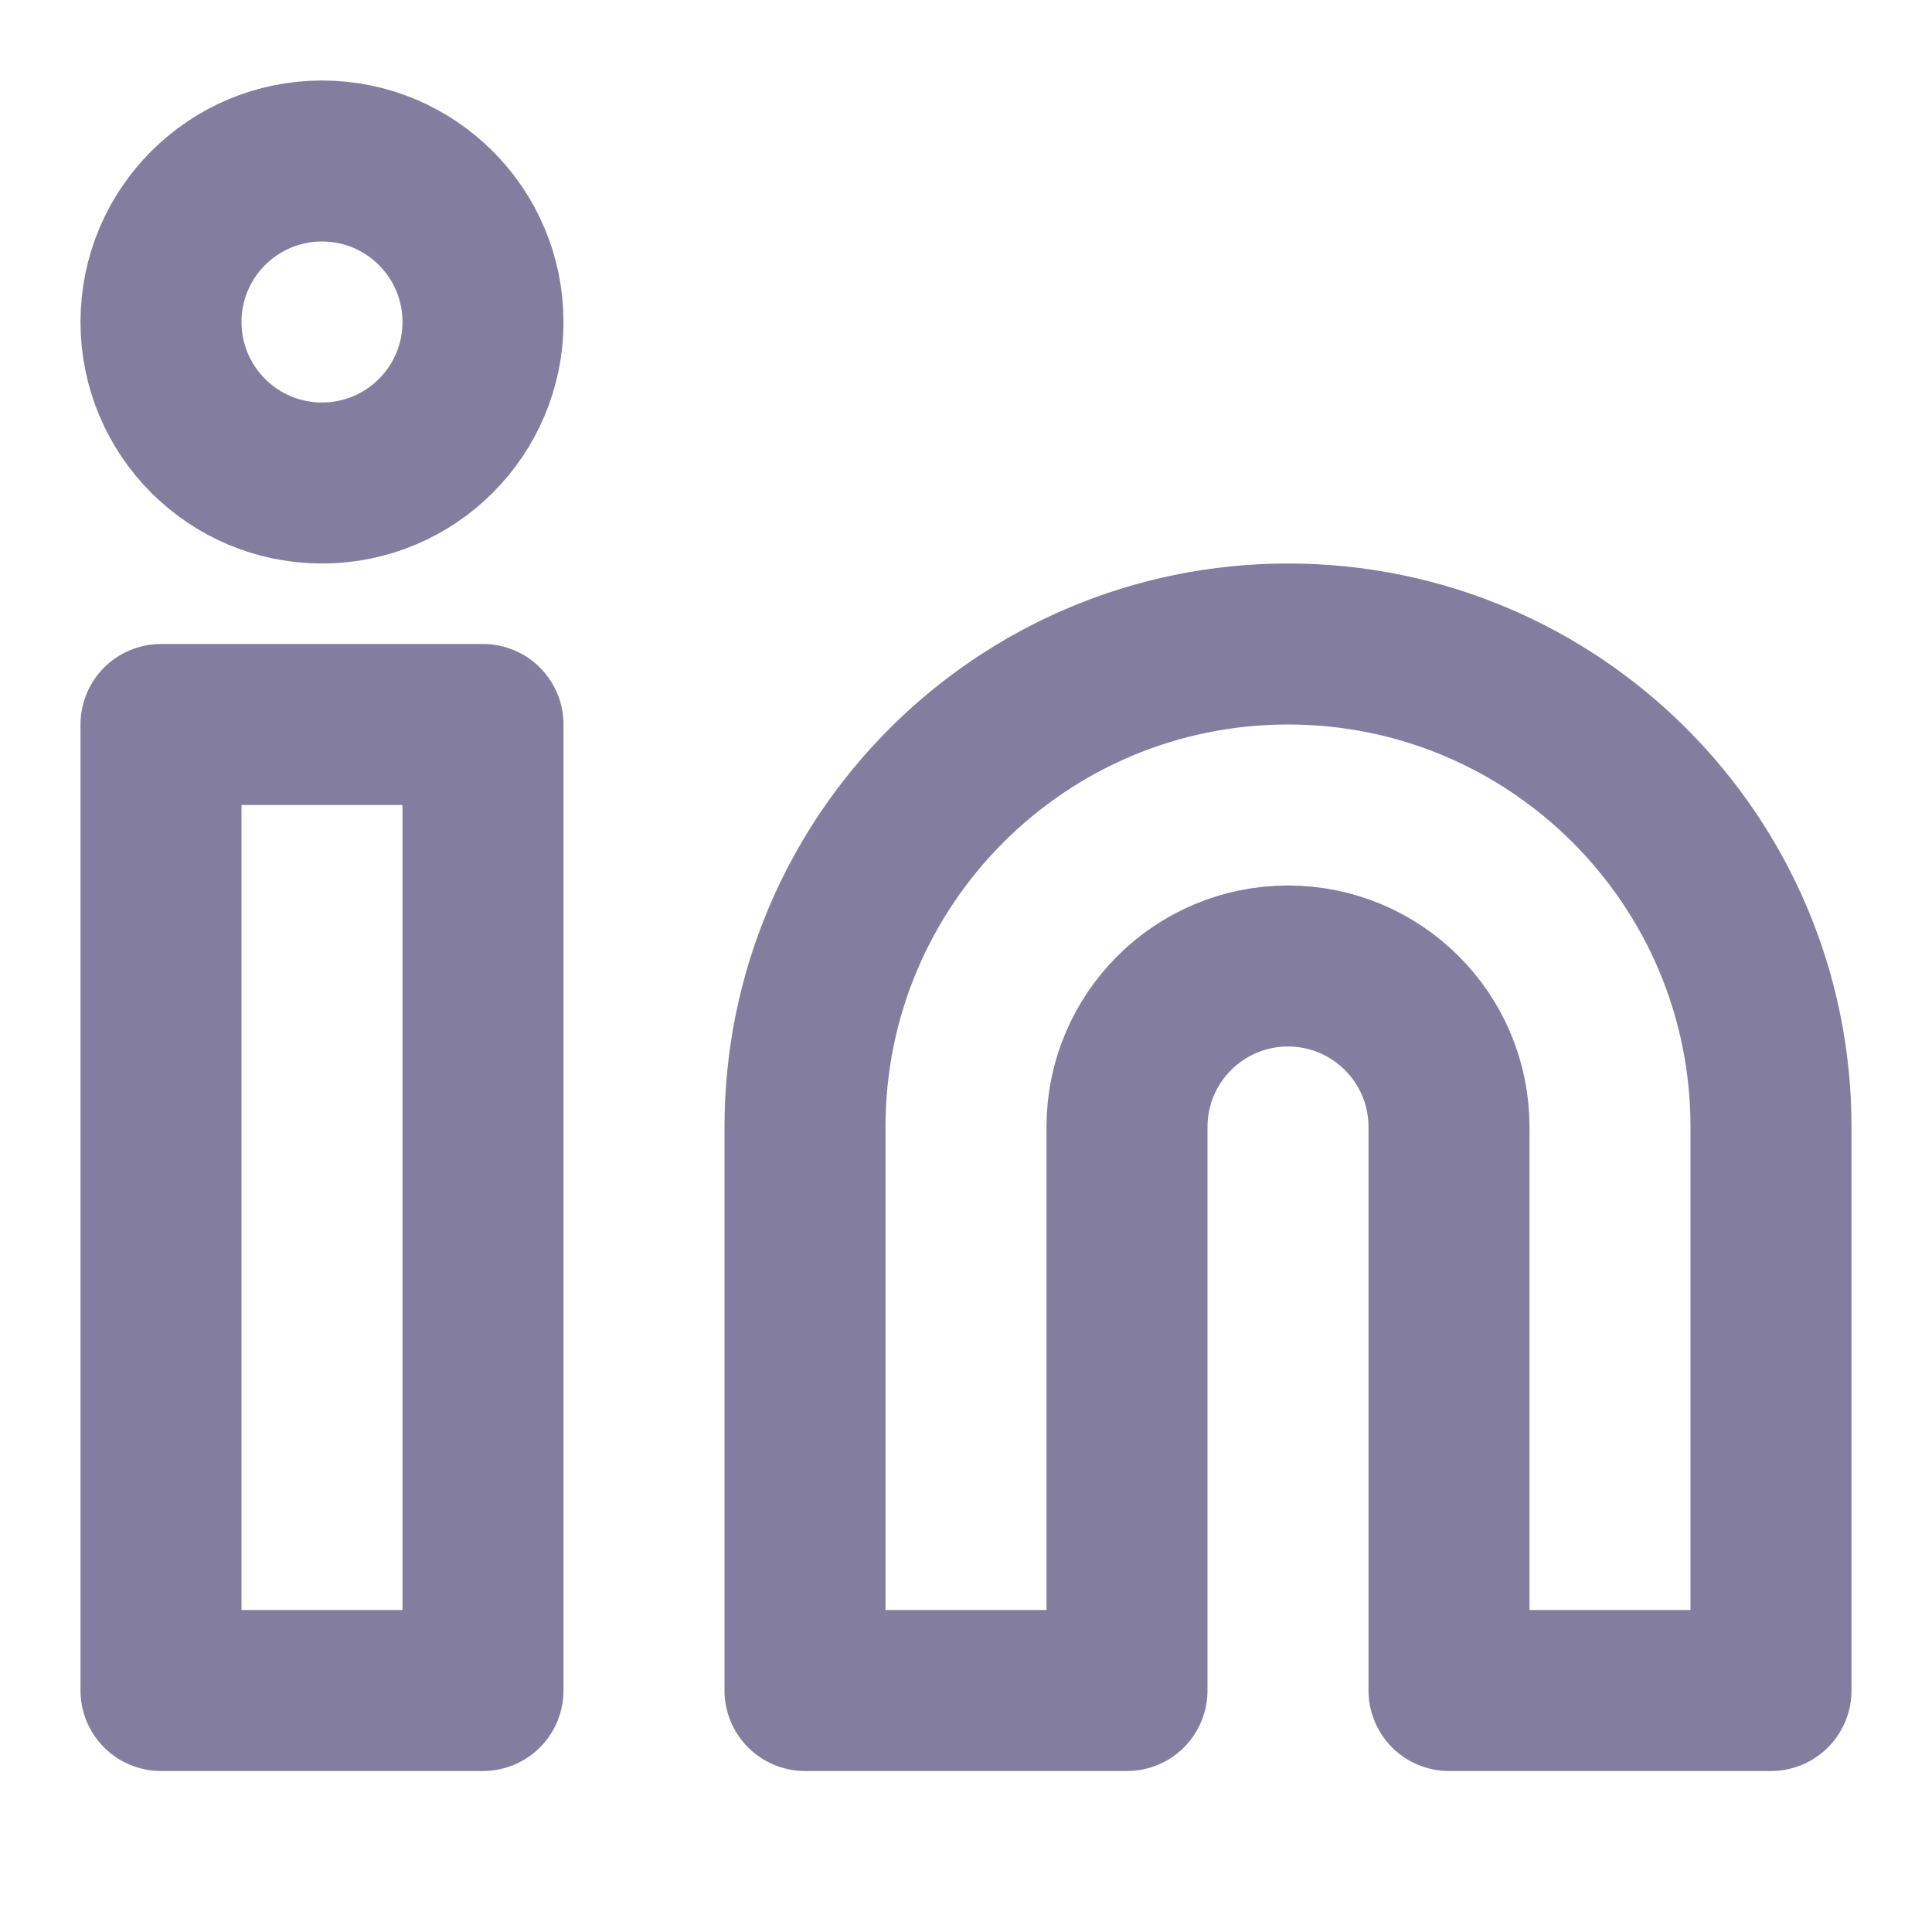
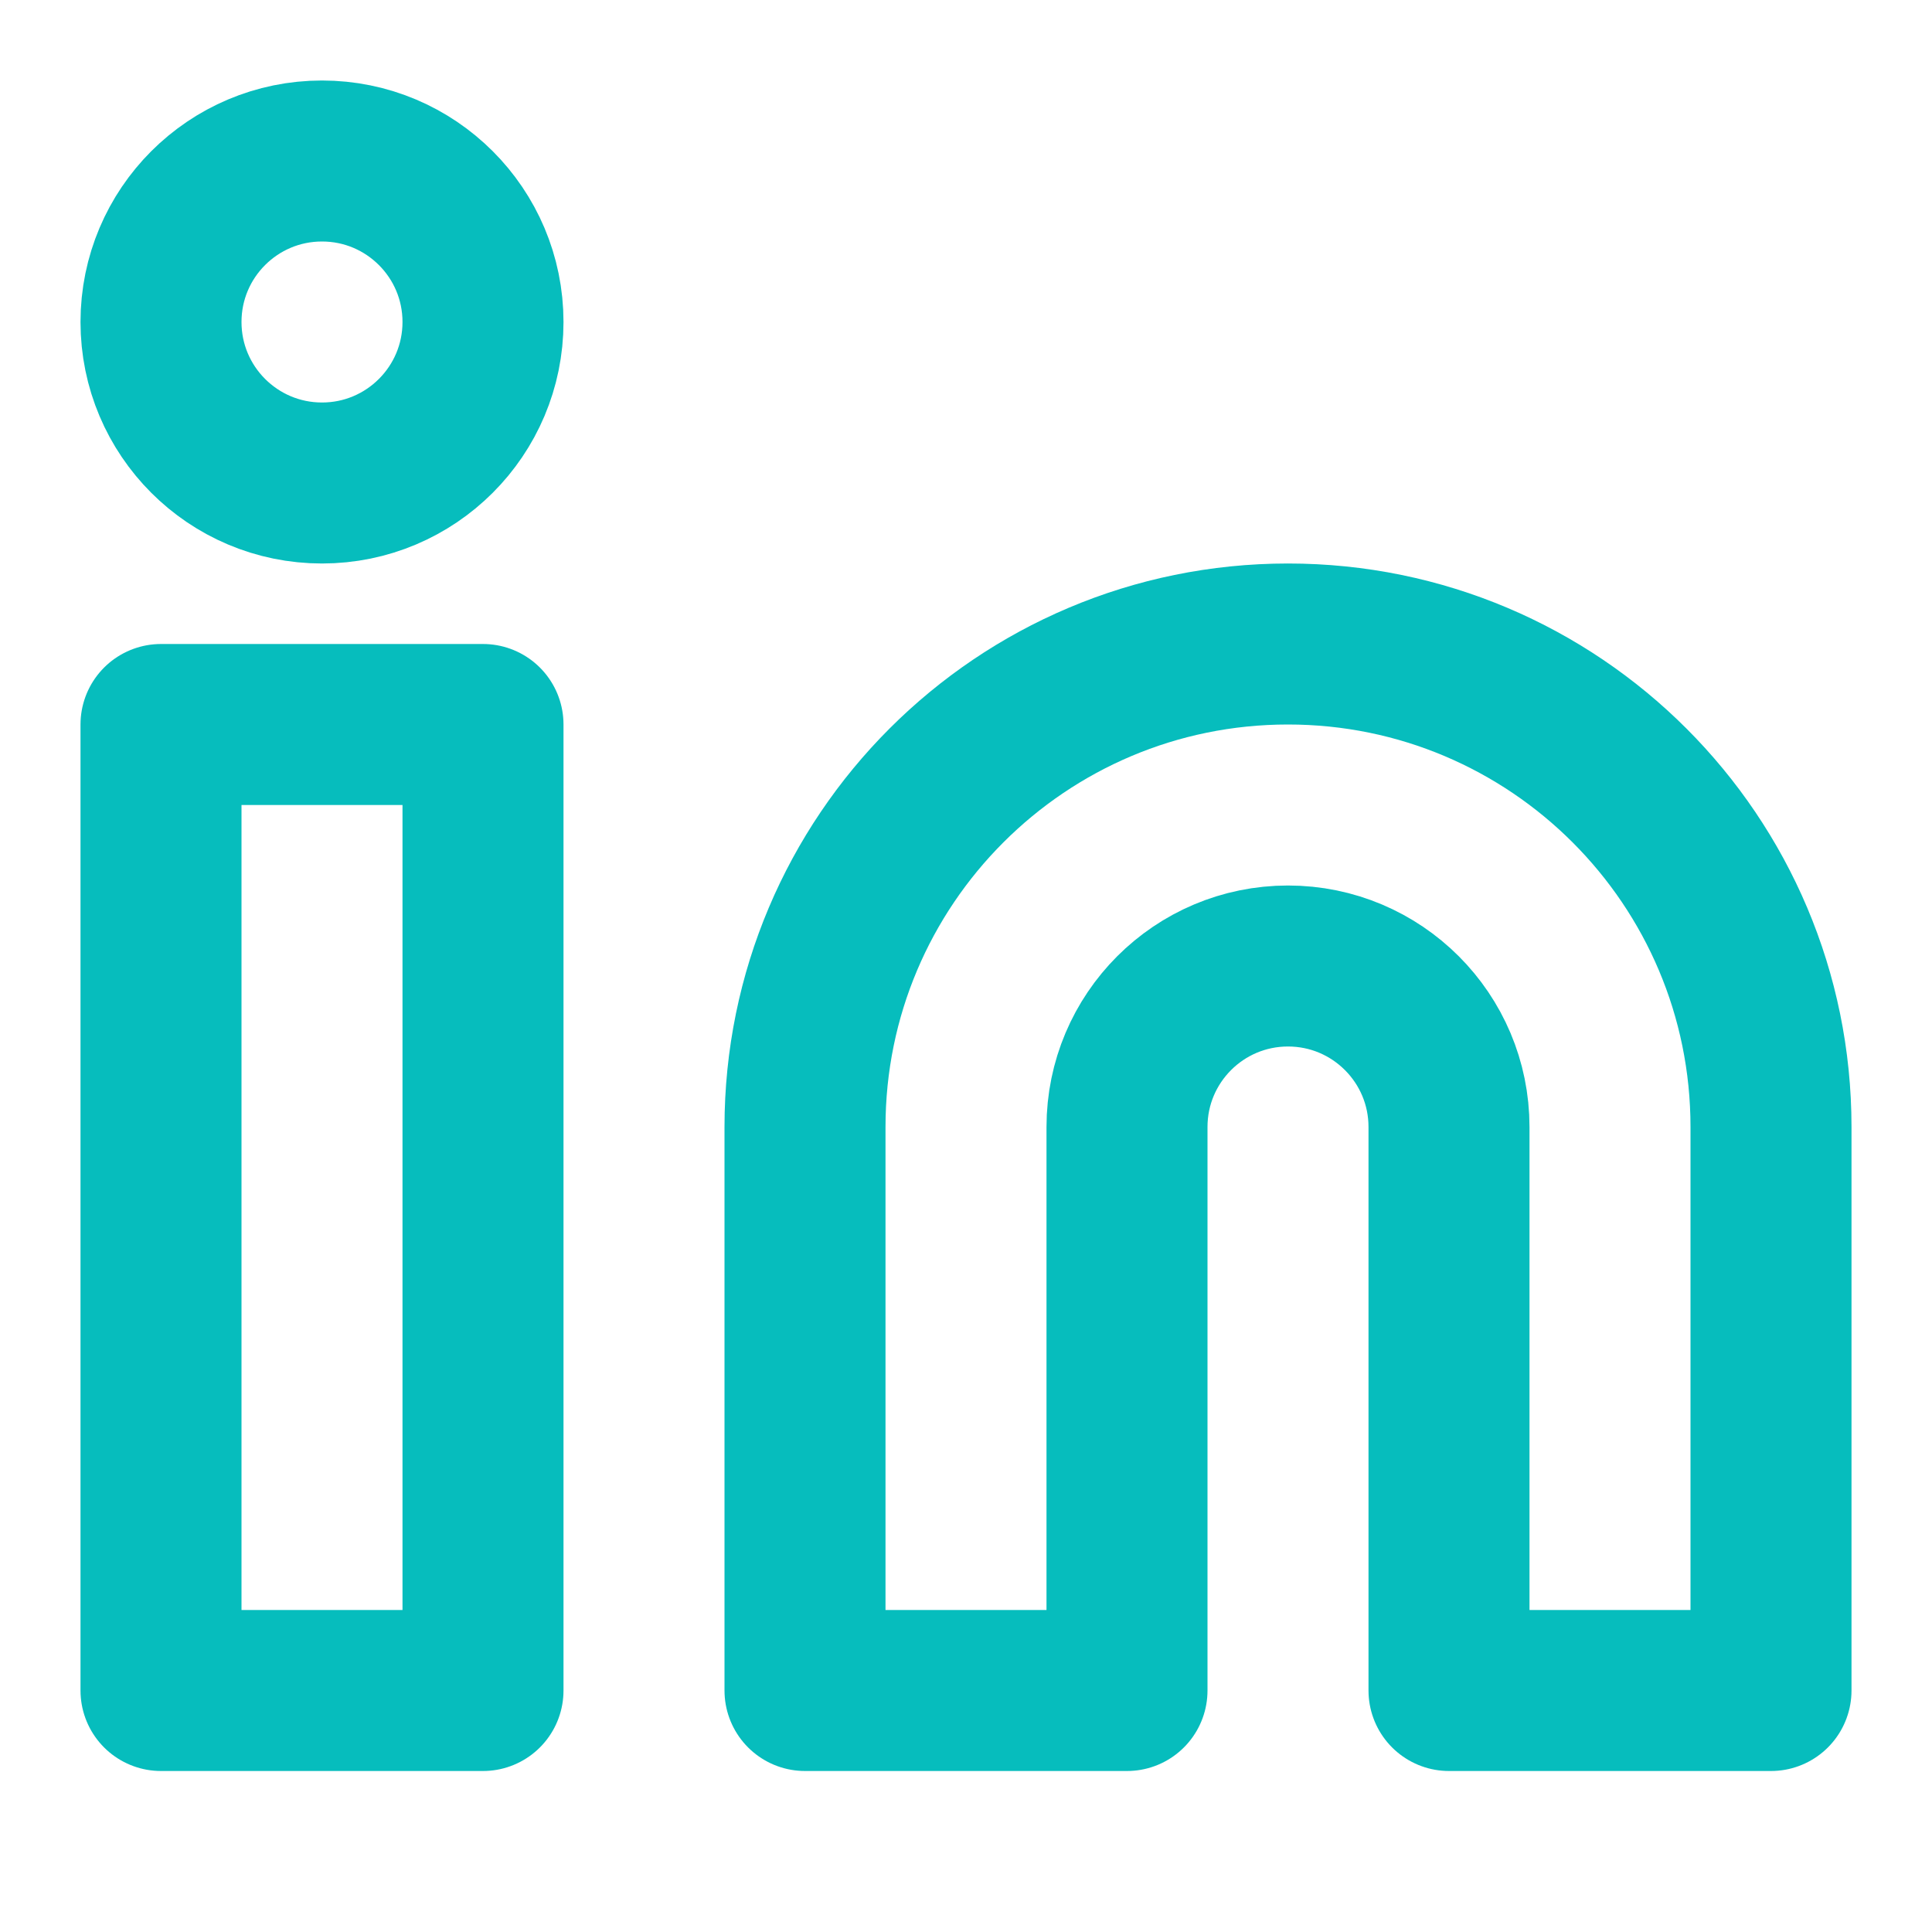
- <svg xmlns="http://www.w3.org/2000/svg" width="24" height="24" viewBox="0 0 24 24" fill="none" stroke="#837E9F" stroke-width="2" stroke-linecap="round" stroke-linejoin="round" class="feather feather-linkedin">
+ <svg xmlns="http://www.w3.org/2000/svg" width="24" height="24" viewBox="0 0 24 24" fill="none" stroke="#06bdbd" stroke-width="2" stroke-linecap="round" stroke-linejoin="round" class="feather feather-linkedin">
  <path d="M16 8a6 6 0 0 1 6 6v7h-4v-7a2 2 0 0 0-2-2 2 2 0 0 0-2 2v7h-4v-7a6 6 0 0 1 6-6z" />
  <rect x="2" y="9" width="4" height="12" />
  <circle cx="4" cy="4" r="2" />
</svg>
